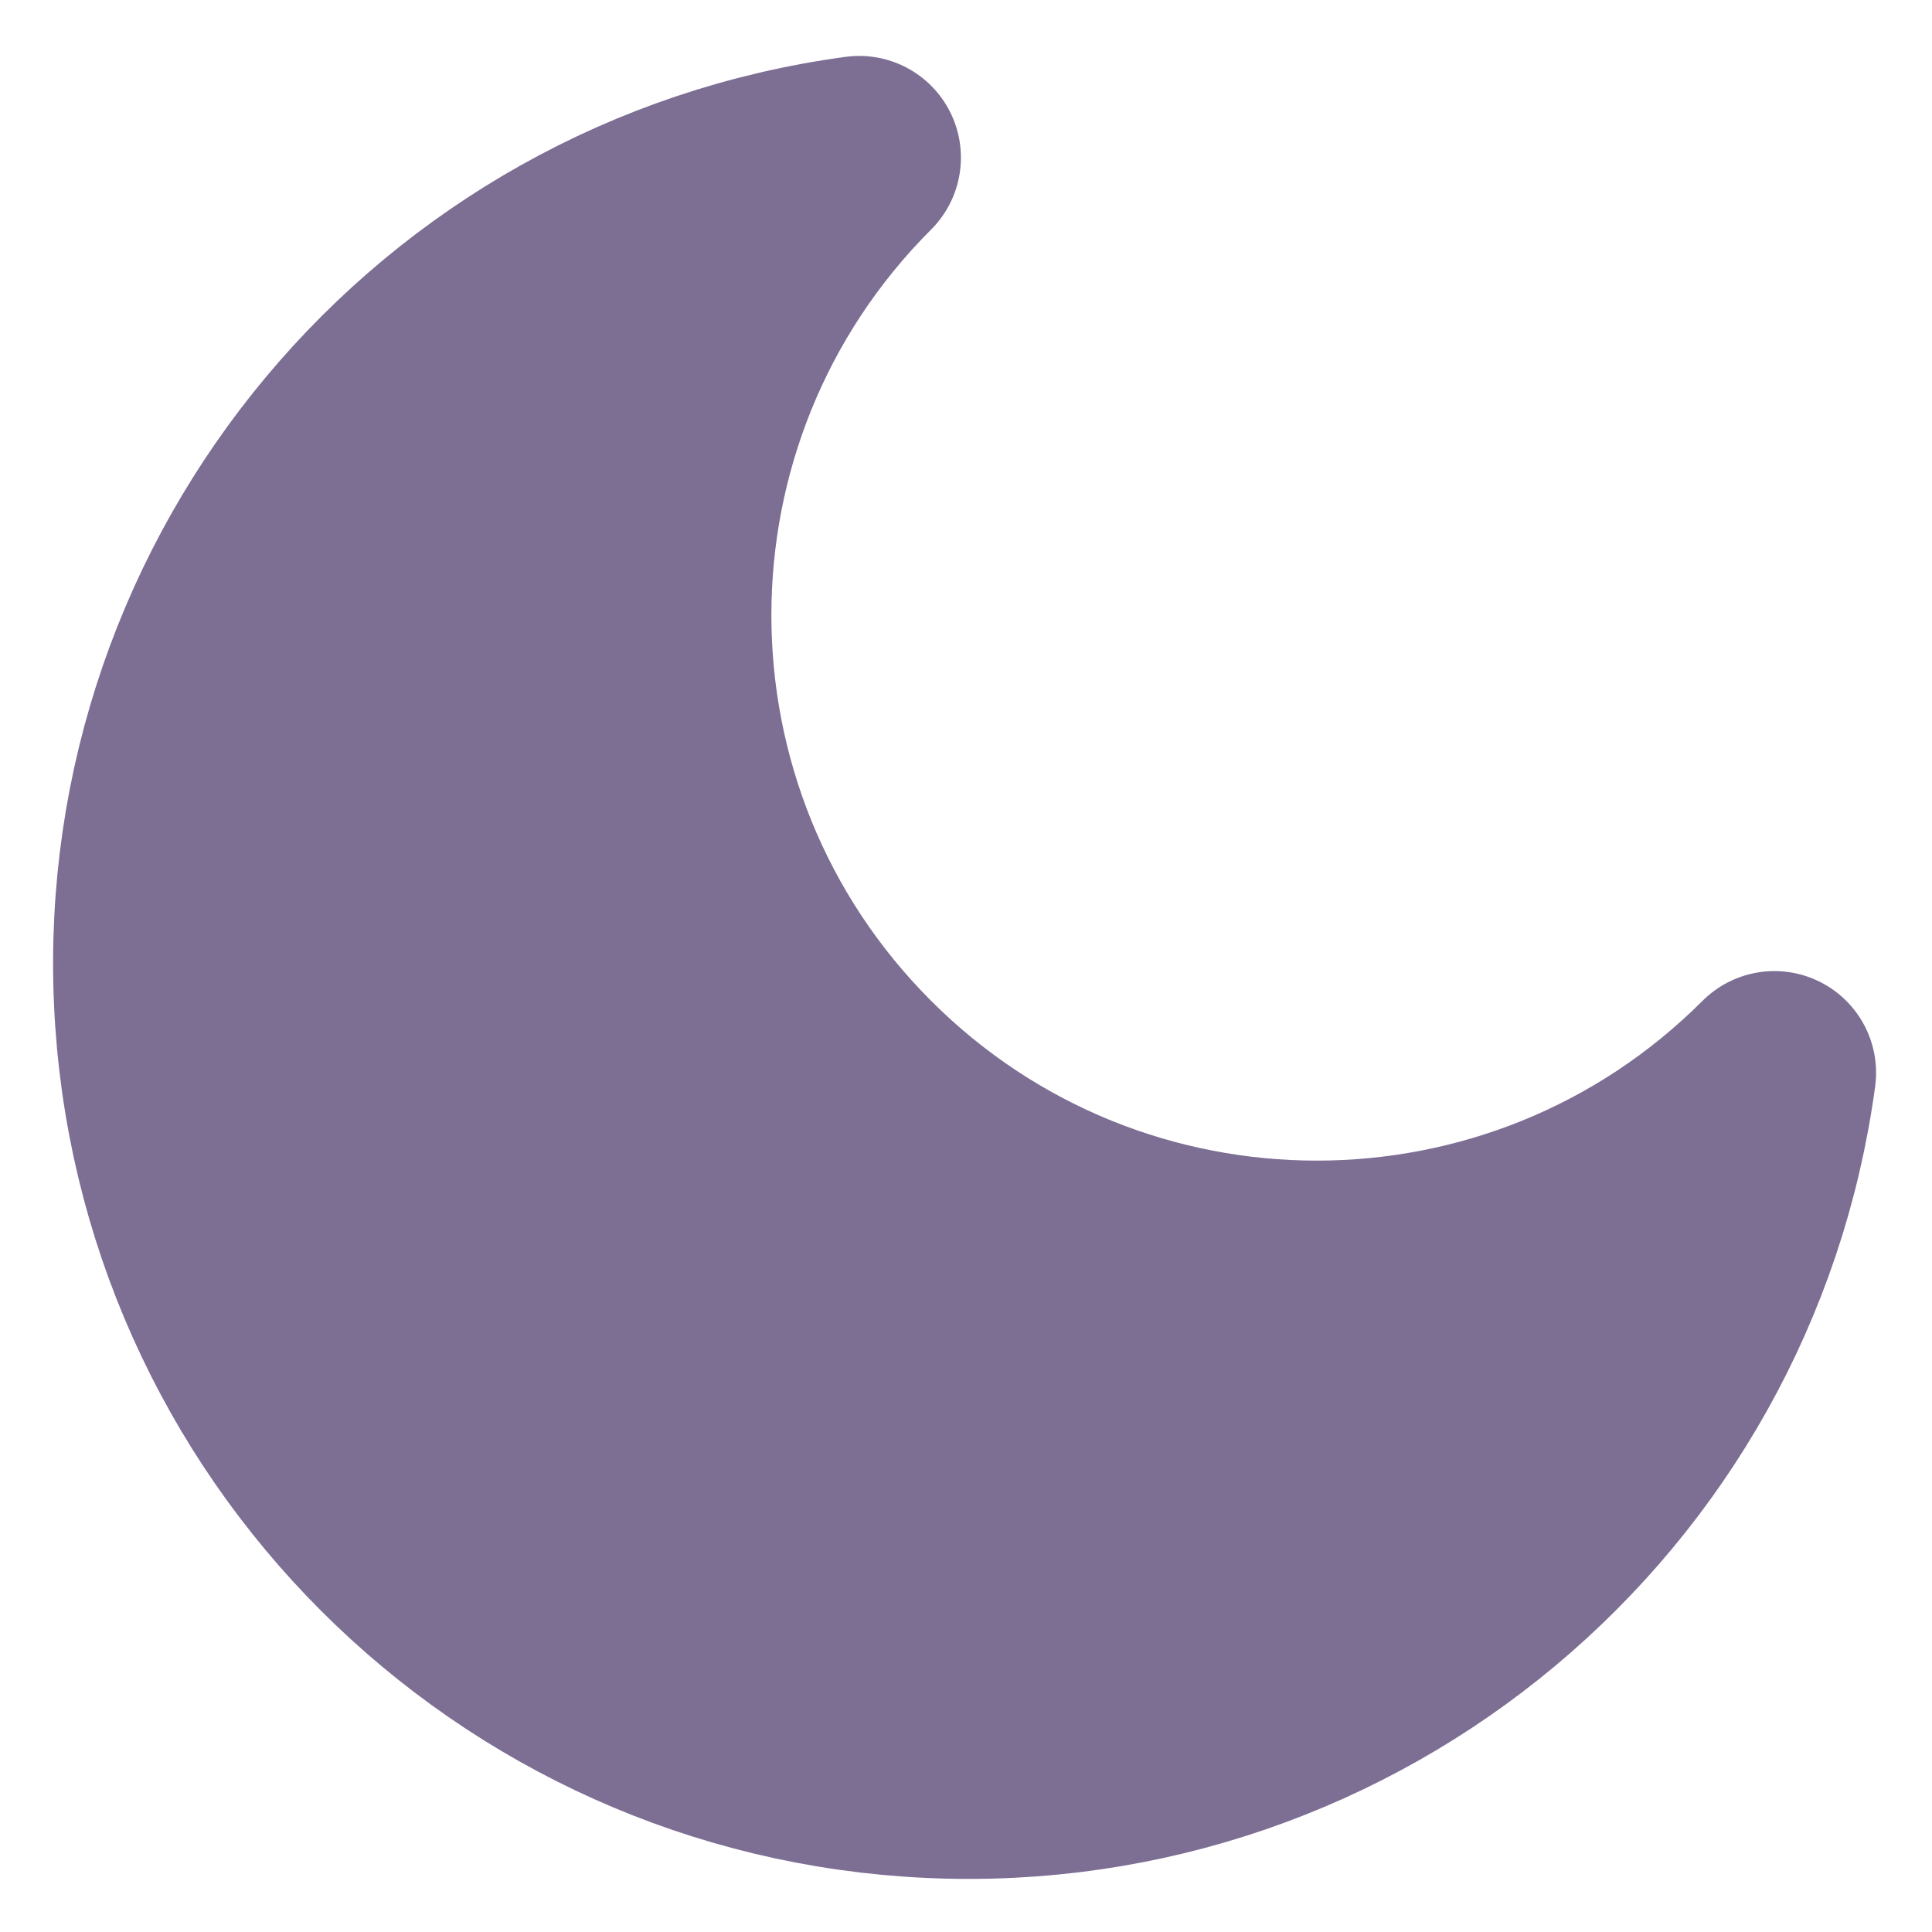
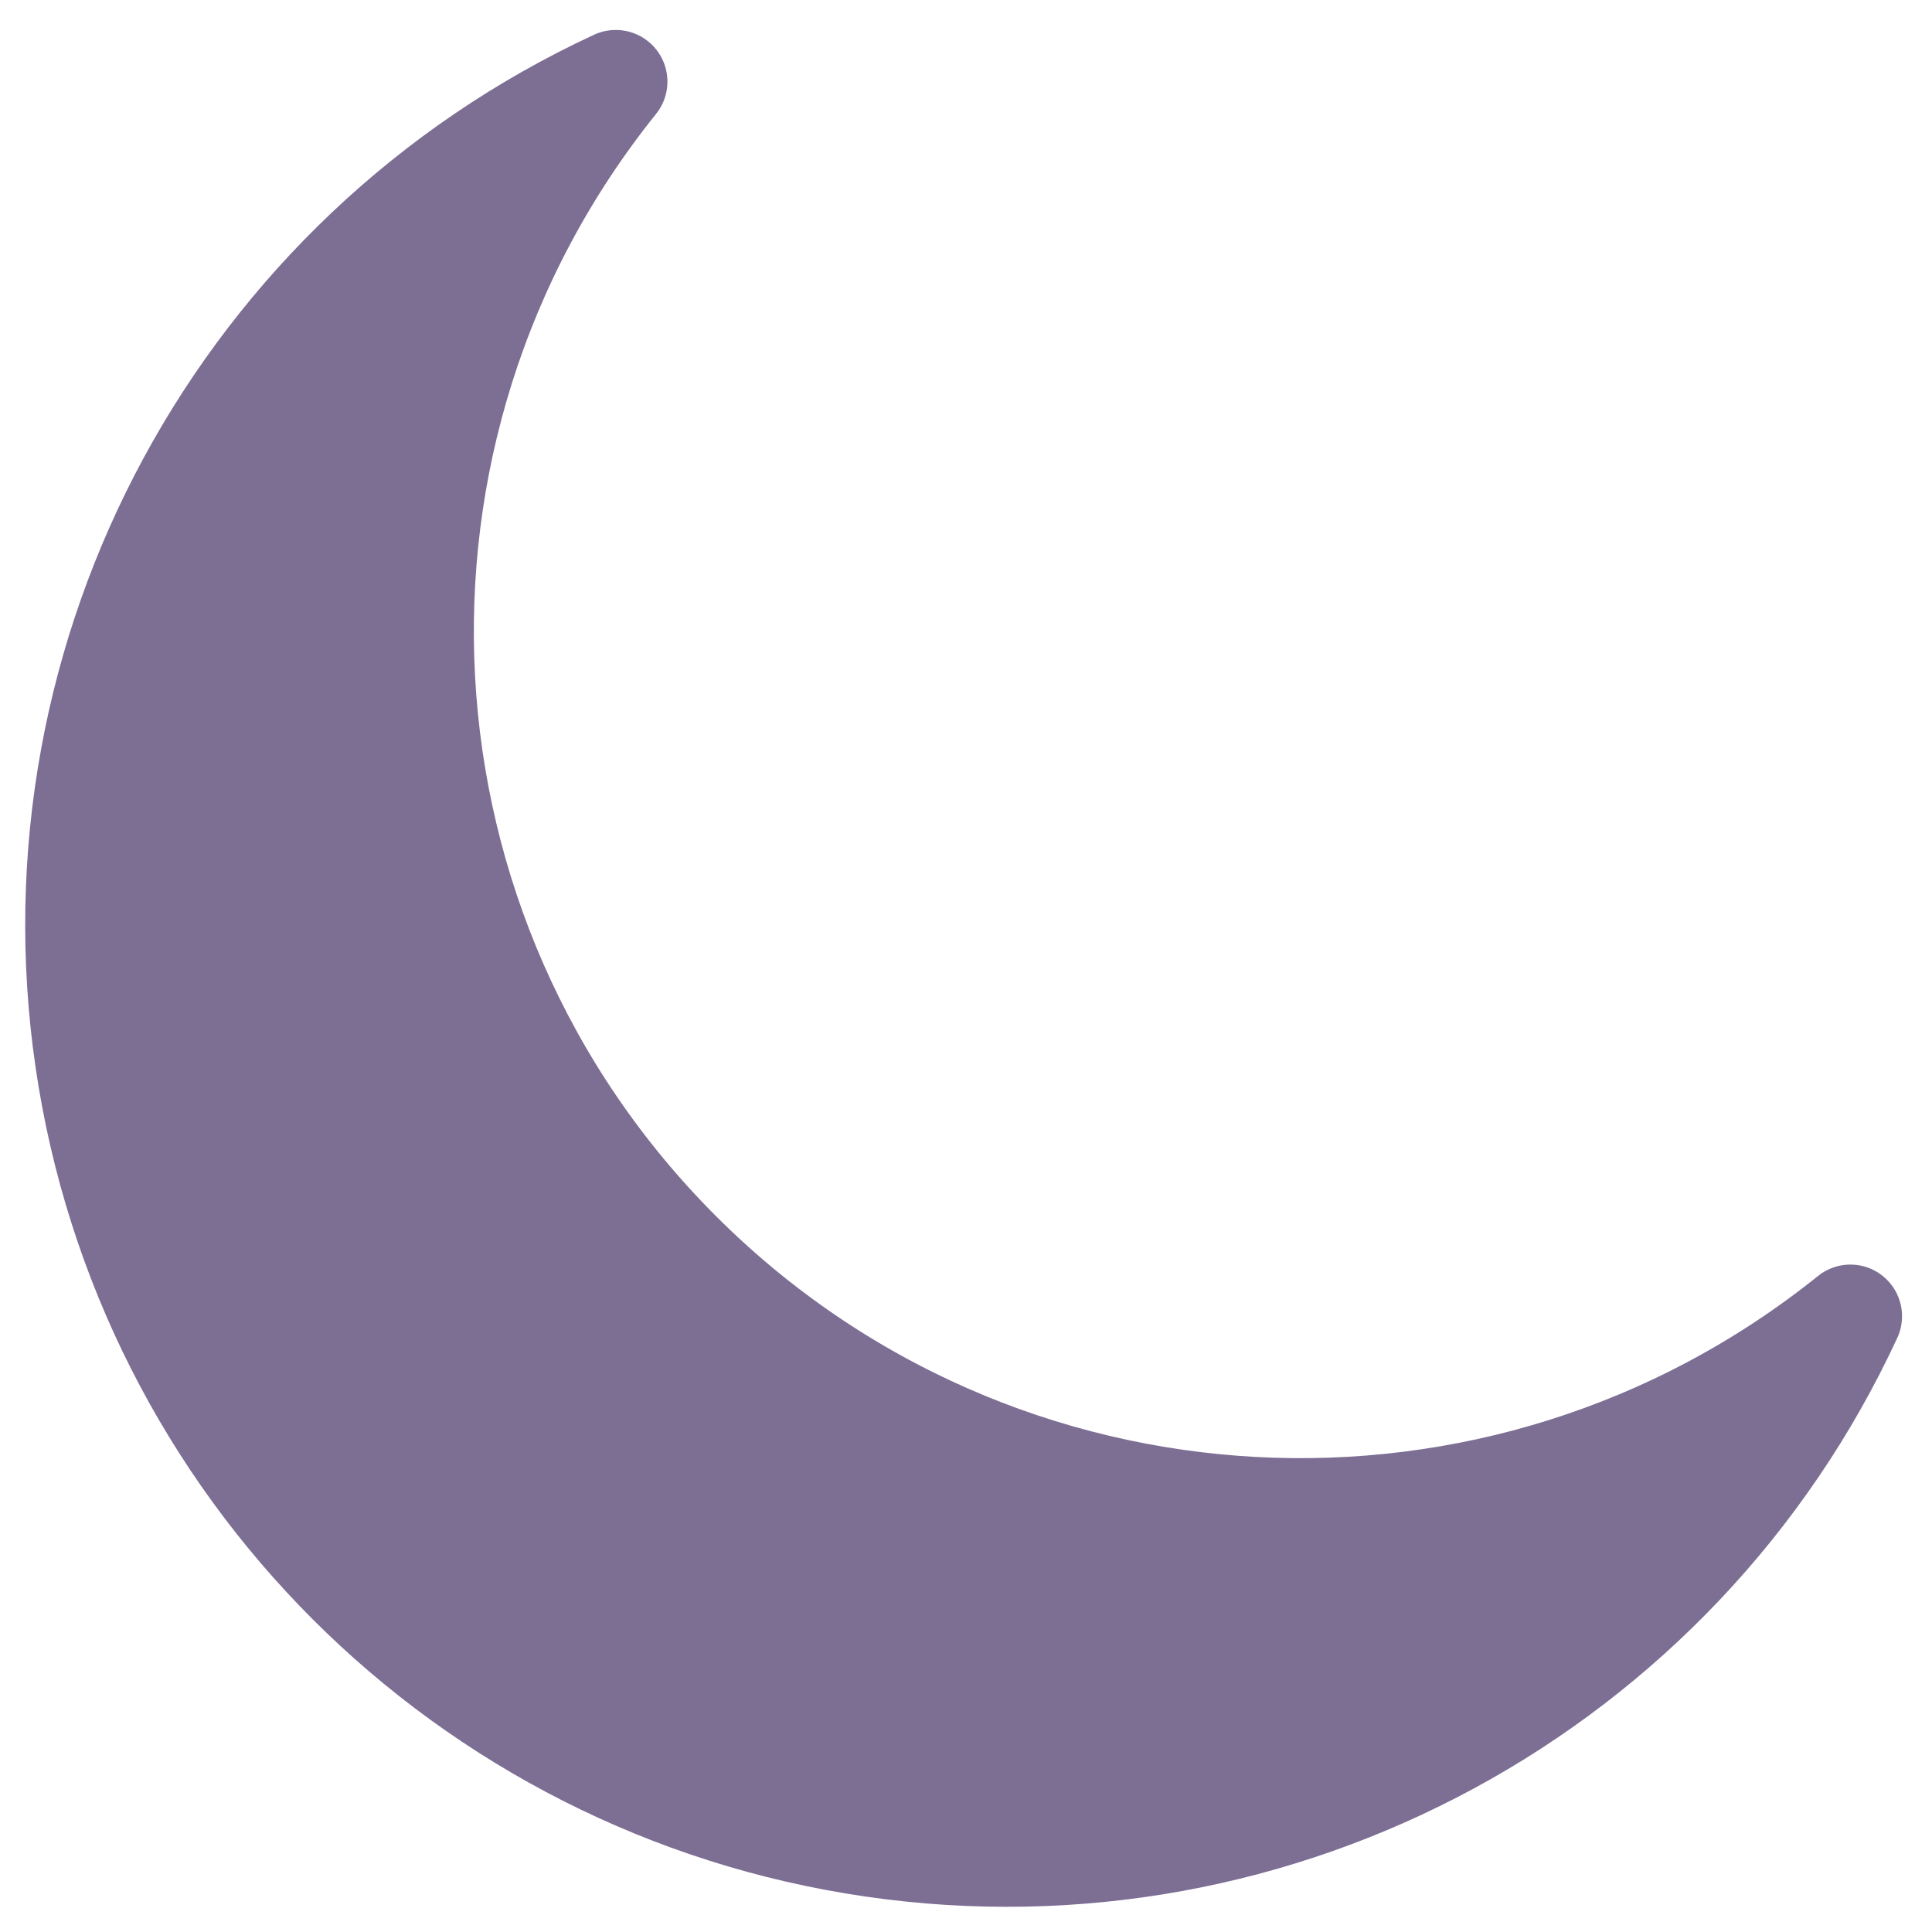
- <svg xmlns="http://www.w3.org/2000/svg" width="24" height="24" viewBox="0 0 19 19" fill="#7D6E94" stroke="#7D6E94" stroke-width="2" stroke-linecap="round" stroke-linejoin="round">
-   <g transform="translate(-3.55,-1.45)">
-     <path d="M12 3a6 6 0 1 0 9 9 8 8 0 1 1-9-9Z" />
+ <svg xmlns="http://www.w3.org/2000/svg" width="24" height="24" viewBox="0 0 18.7 18.7" fill="#7D6E94" stroke="#7D6E94" stroke-width="1" stroke-linejoin="round">
+   <g transform="translate(-2.25,-3.05)">
+     <path d="M20.16 15.79A9 9 0 1 1 8.21 3.84A8.5 8.5 0 0 0 20.16 15.79Z" />
  </g>
</svg>
